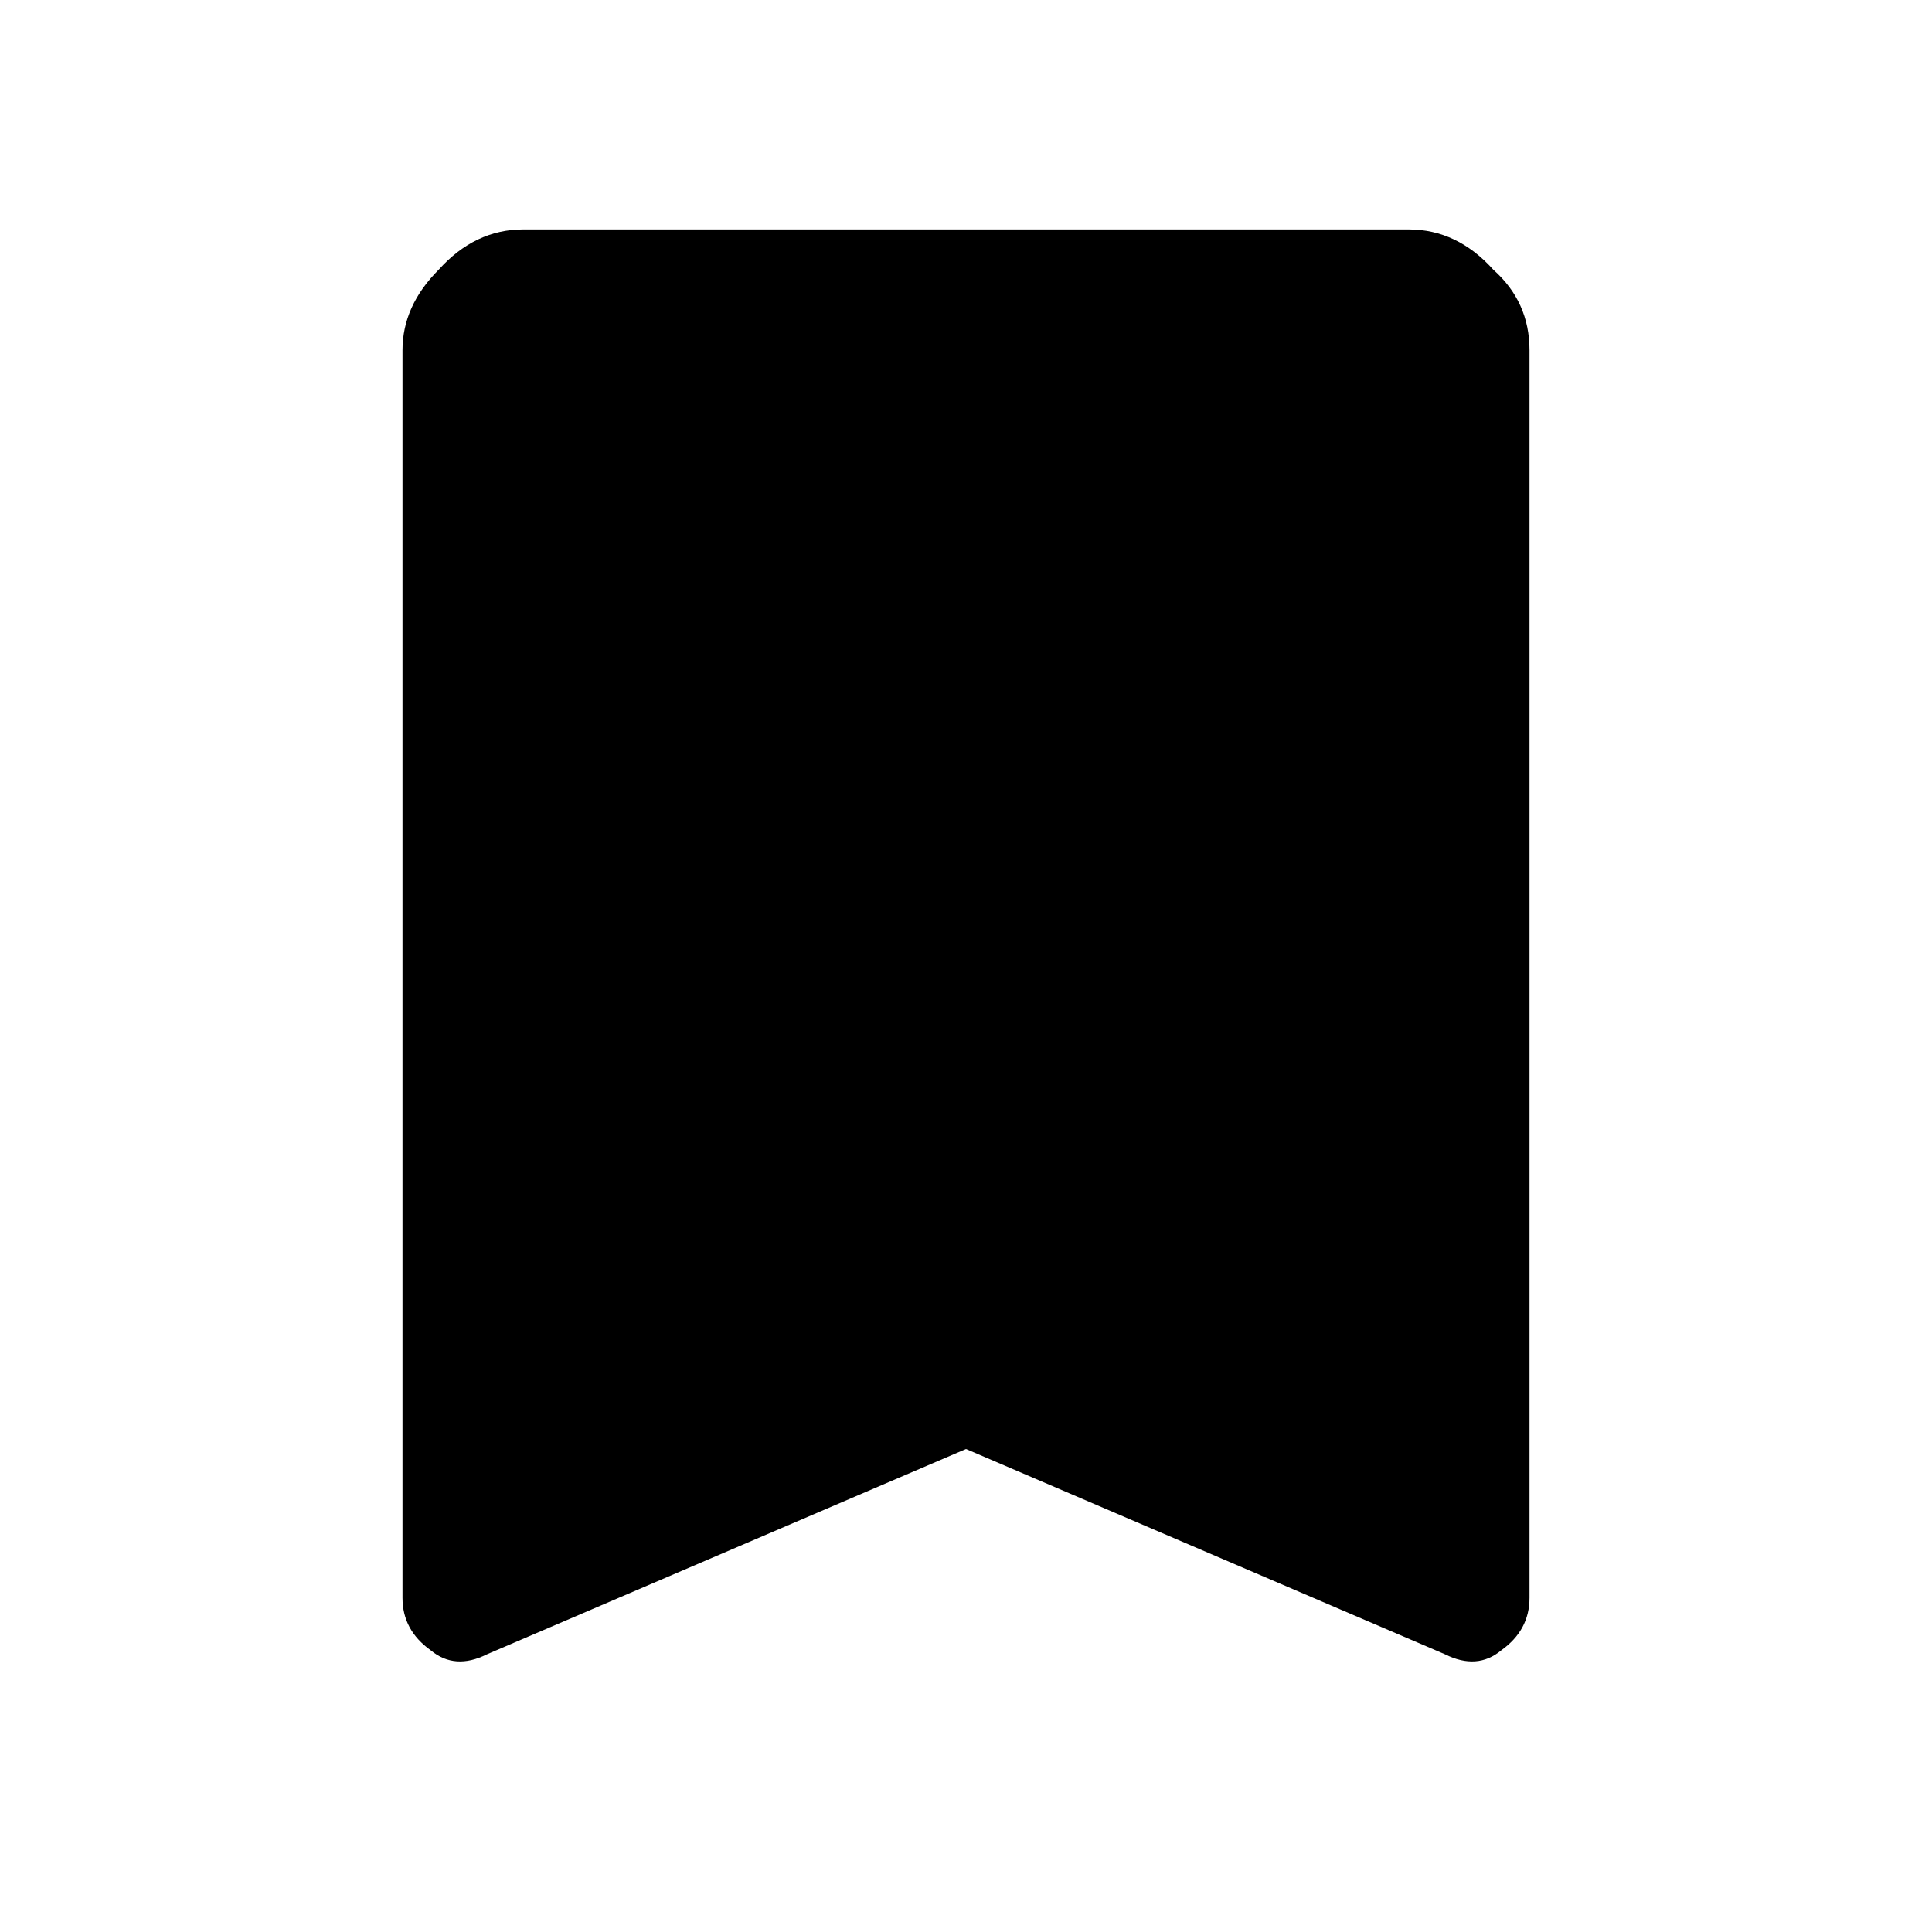
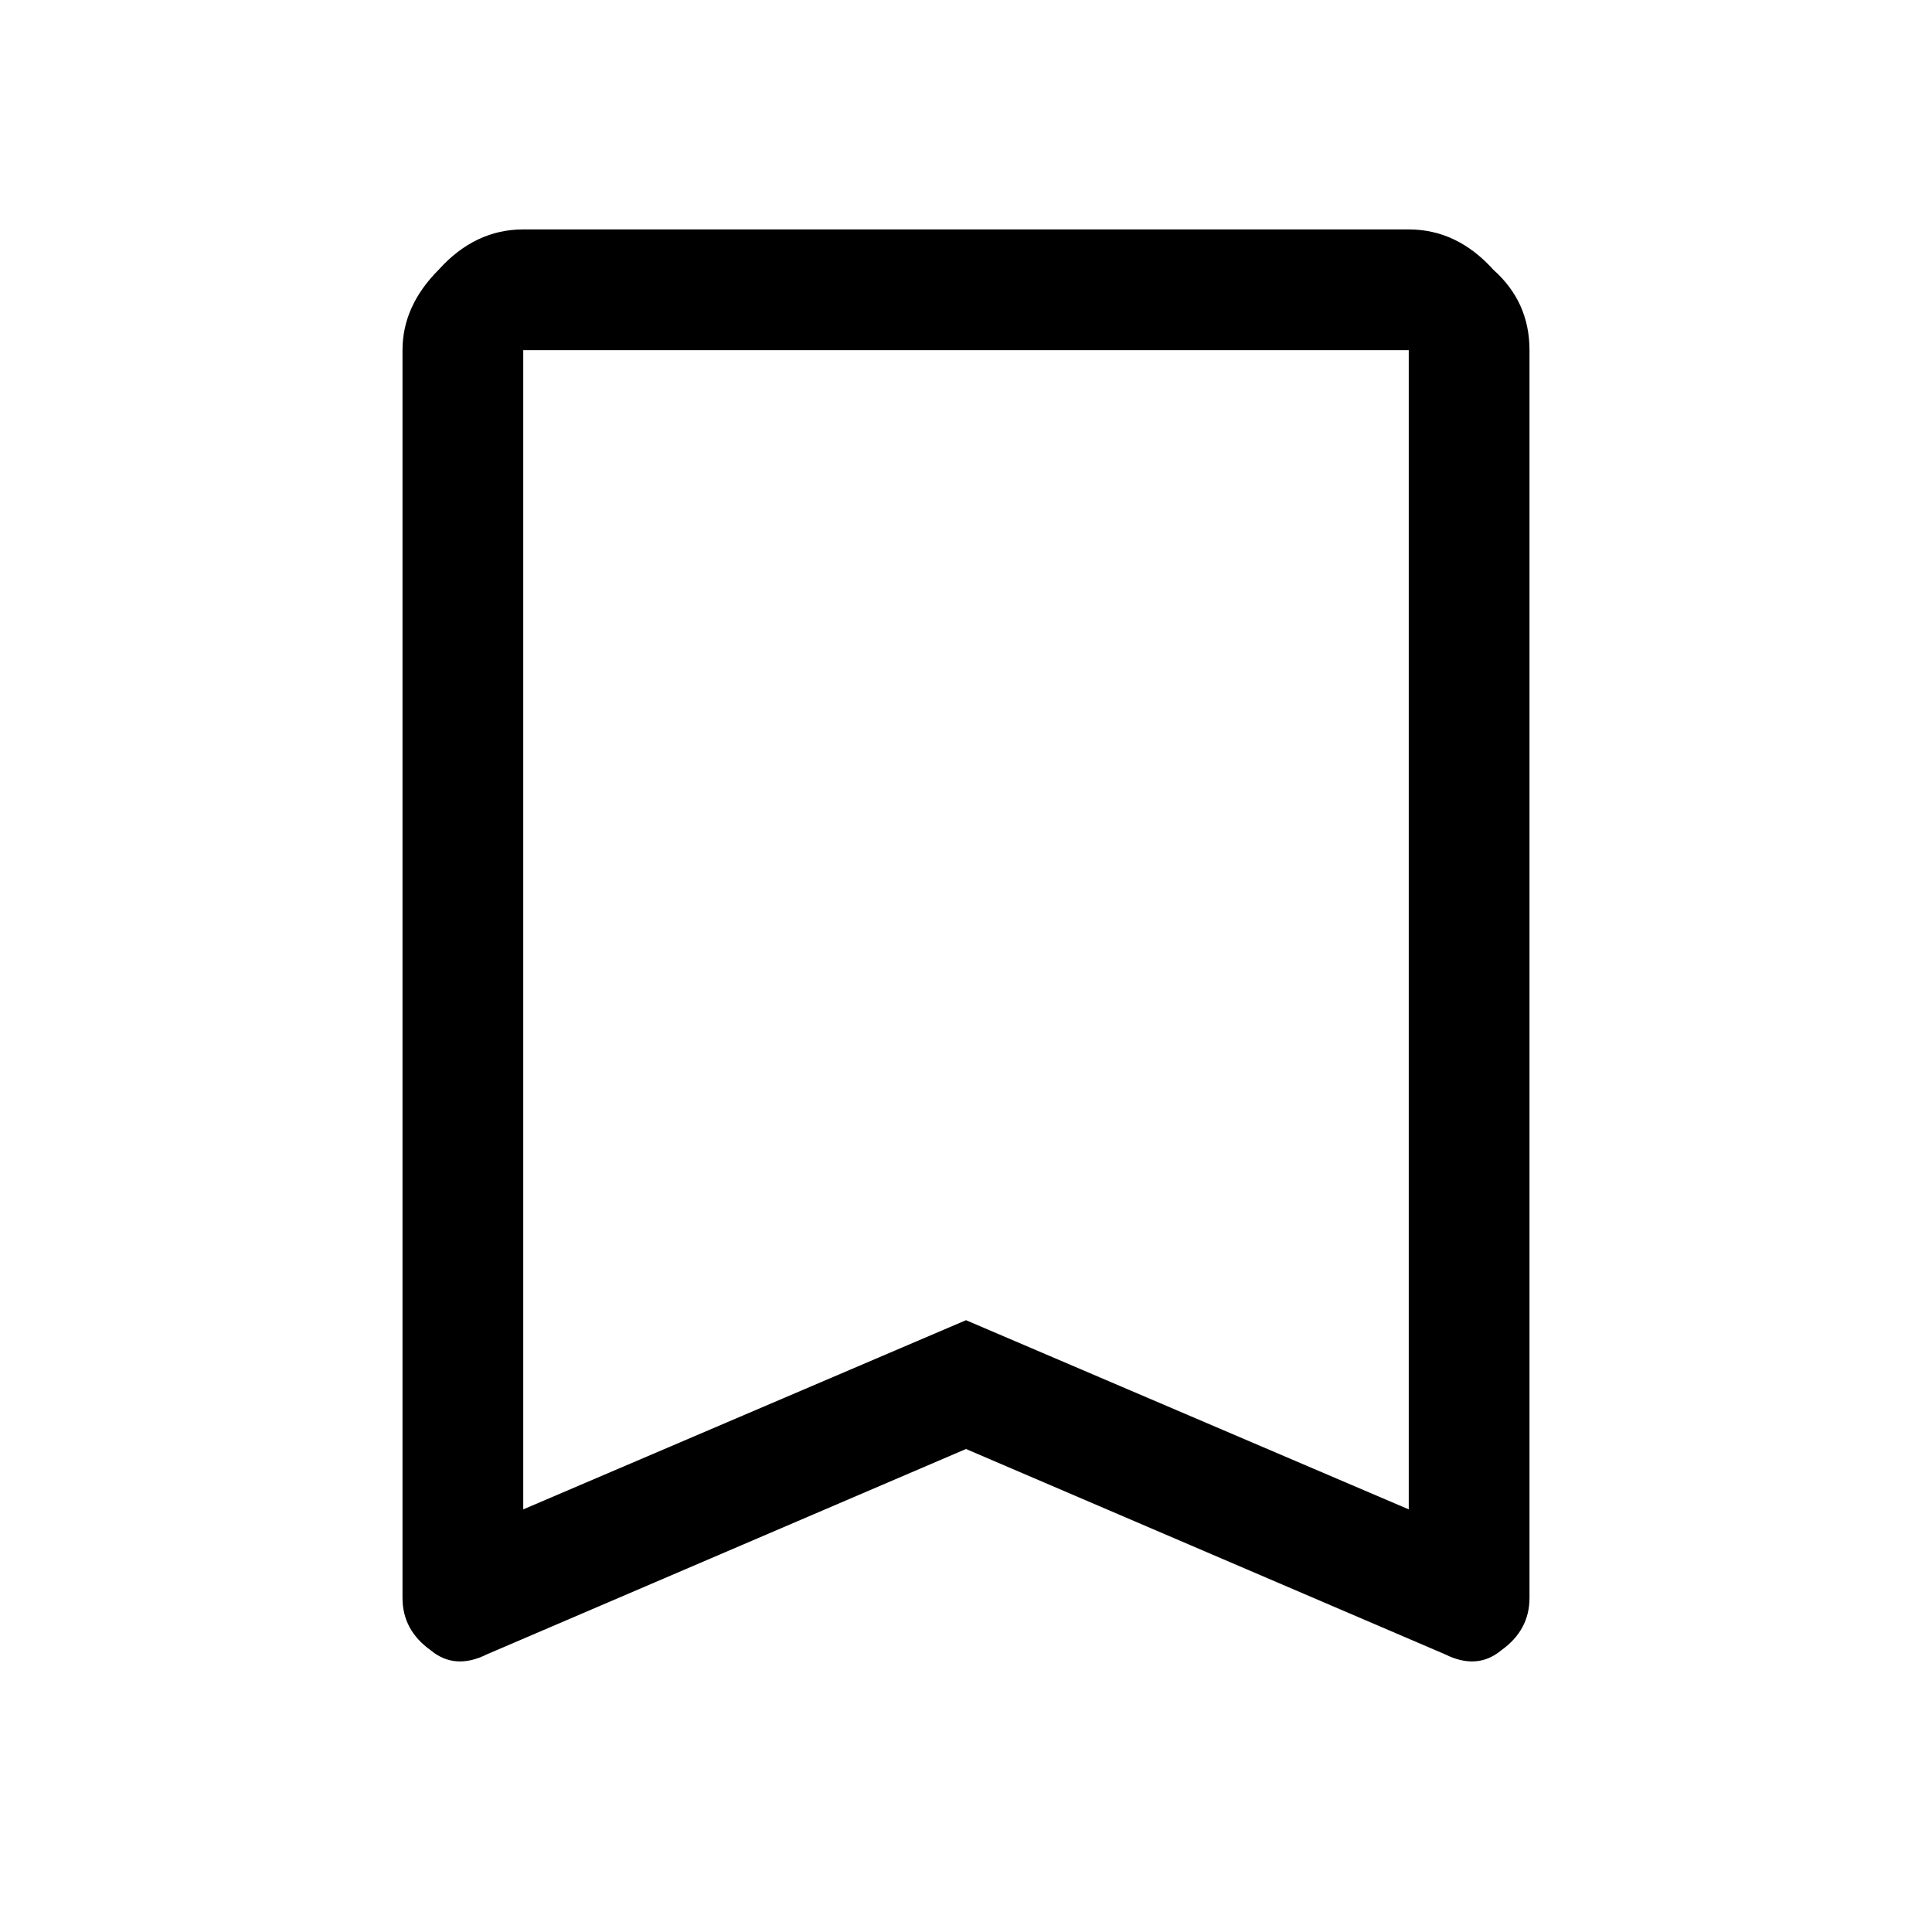
<svg xmlns="http://www.w3.org/2000/svg" fill="currentColor" x="0" y="0" viewBox="0 0 48 48" height="48px">
-   <path d="M12.1 41.1q-.8.4-1.4-.1-.7-.5-.7-1.3v-31q0-1.1.9-2 .9-1 2.1-1h22q1.2 0 2.1 1 .9.8.9 2v31q0 .8-.7 1.3-.6.5-1.4.1L24 36Z" />
+   <path d="m13 37.5 11-4.7 11 4.7V8.7H13Zm-.9 3.6q-.8.4-1.4-.1-.7-.5-.7-1.3v-31q0-1.1.9-2 .9-1 2.1-1h22q1.2 0 2.1 1 .9.8.9 2v31q0 .8-.7 1.3-.6.5-1.4.1L24 36ZM13 8.7h22-11Z" />
</svg>
